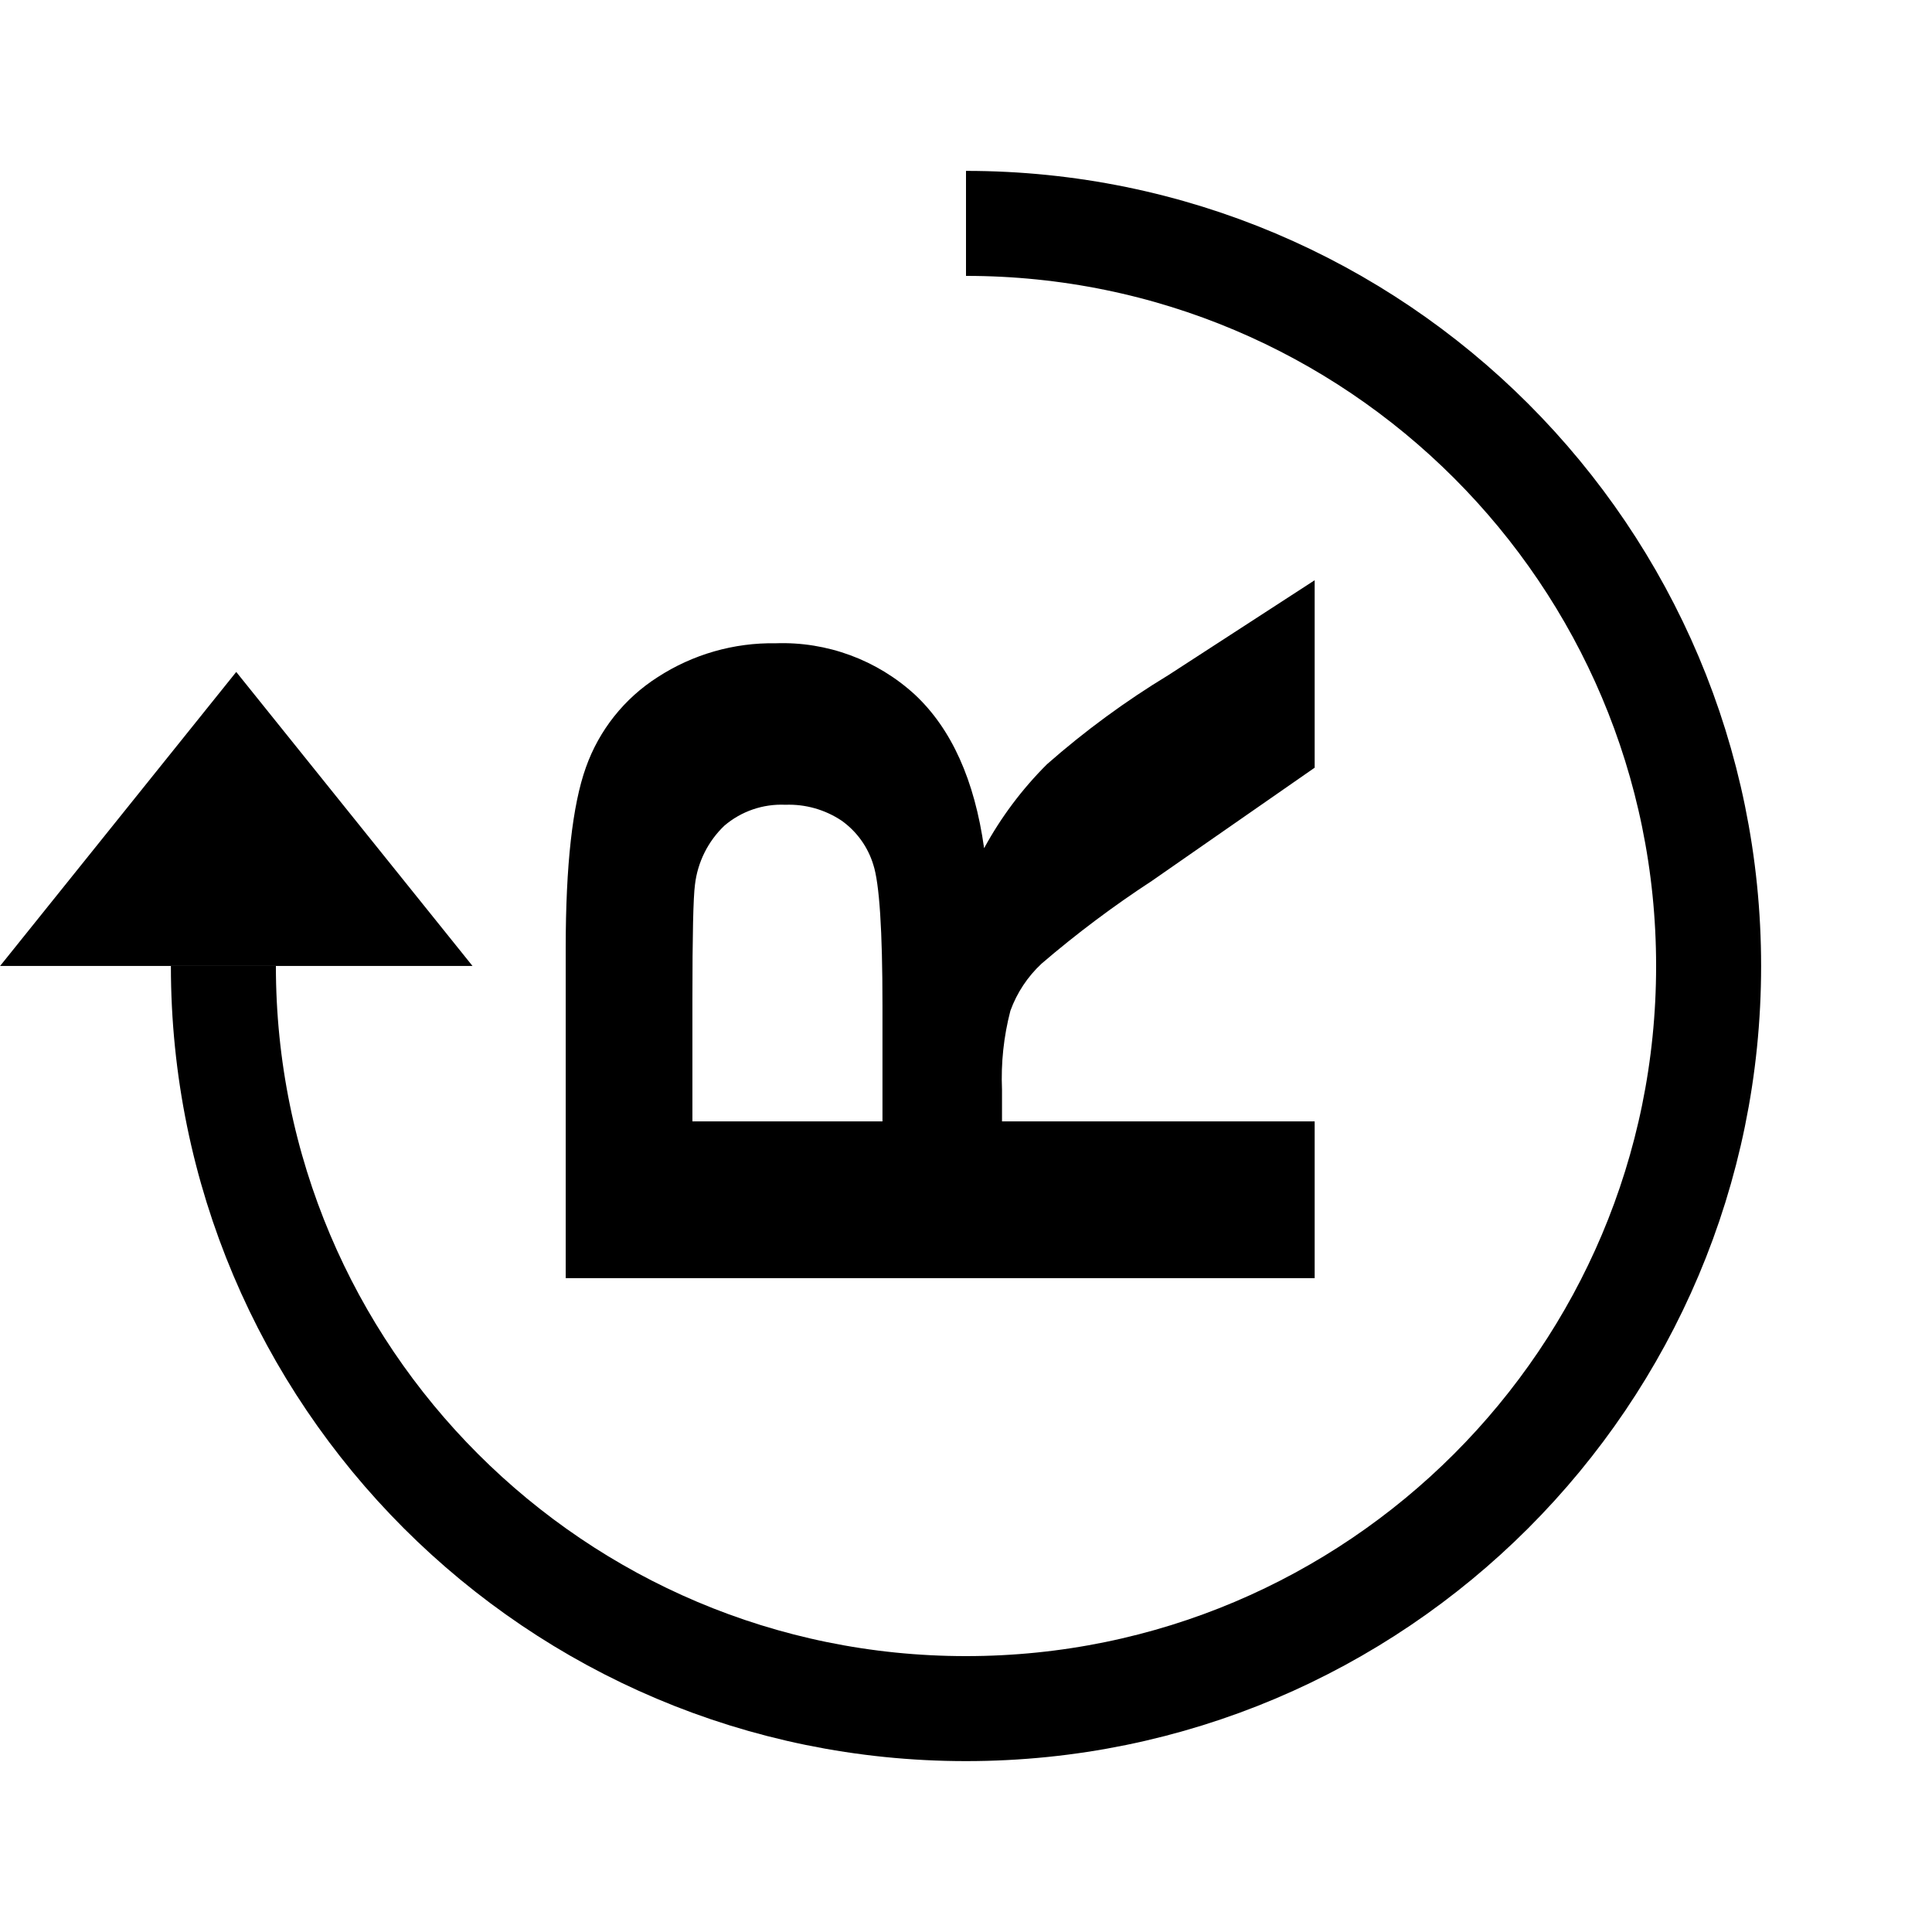
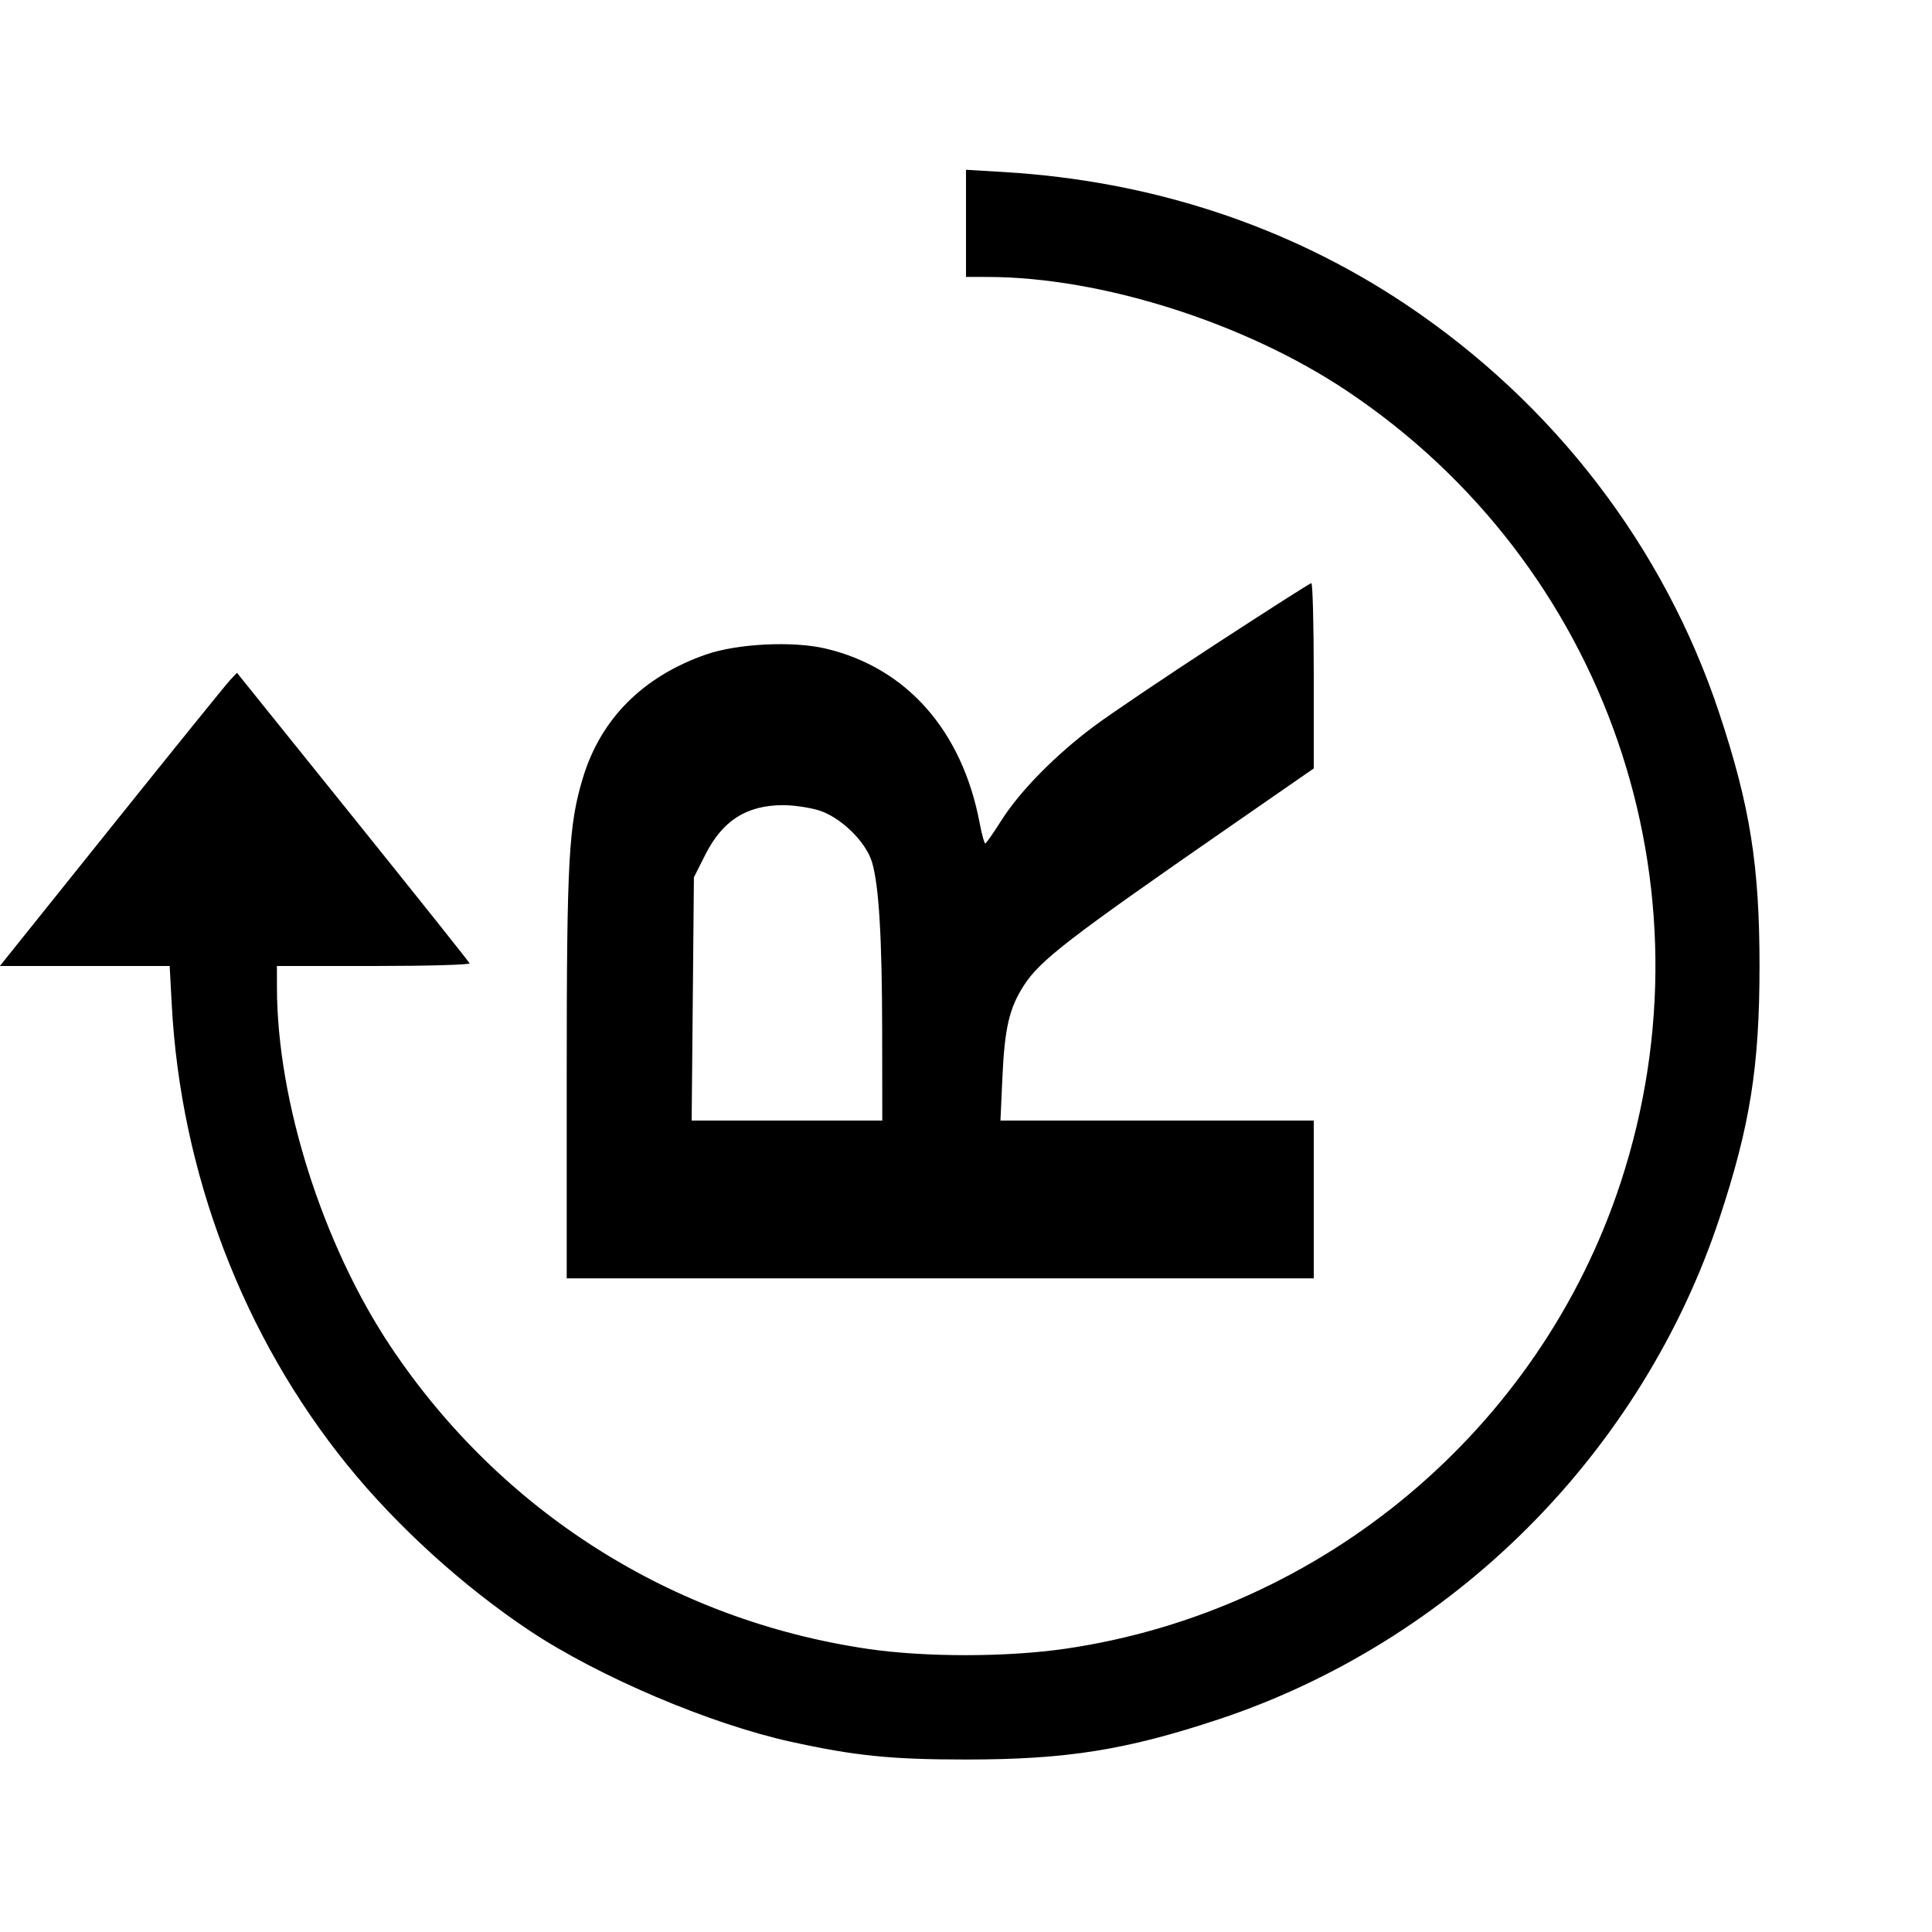
- <svg xmlns="http://www.w3.org/2000/svg" id="Rotation" width="184" height="184" viewBox="0 0 184 184">
-   <defs>
-     <style>
-       .cls-1, .cls-2, .cls-3 {
-         fill-rule: evenodd;
-       }
- 
-       .cls-2 {
-         fill: none;
-       }
- 
-       .cls-2, .cls-3 {
-         stroke: #000;
-         stroke-width: 10px;
-       }
-     </style>
-   </defs>
-   <g id="_270_" data-name="270°">
-     <path id="R_270_4_SVG" data-name="R 270 4 SVG" class="cls-1" d="M125.206,106.8H95.429v-3.026a25.457,25.457,0,0,1,.8-7.515A11.489,11.489,0,0,1,99.2,91.773a100.93,100.93,0,0,1,10.485-7.867l15.521-10.792V55.261L111.29,64.288a81.54,81.54,0,0,0-11.58,8.5,34.722,34.722,0,0,0-5.985,7.993q-1.362-9.732-6.593-14.625a18.645,18.645,0,0,0-13.258-4.892A20.016,20.016,0,0,0,62.635,64.49a16.875,16.875,0,0,0-6.836,8.6q-1.921,5.371-1.922,17.222v31.418h71.329V106.8Zm-59.262,0V95.152q0-9.078.243-10.893a9.255,9.255,0,0,1,2.8-5.623A8.364,8.364,0,0,1,74.8,76.644a9.044,9.044,0,0,1,5.352,1.513,8.017,8.017,0,0,1,3.017,4.186q0.876,2.674.876,13.415V106.8h-18.1Z" />
-     <path id="circle_270" data-name="circle 270" class="cls-2" d="M92,21.275A70.725,70.725,0,1,1,21.275,92" />
-     <path id="Triangle_1_copy" data-name="Triangle 1 copy" class="cls-3" d="M22.5,71.978L34.567,86.994H10.44Z" />
-   </g>
+ <svg xmlns="http://www.w3.org/2000/svg" width="184" height="184">
+   <path d="M92 21.272v5.101l2.07.003c10.795.013 24.483 4.355 34.205 10.851 24.722 16.519 35.327 47.176 26.078 75.387-7.695 23.465-28.32 40.801-52.826 44.399-5.593.821-13.401.831-18.887.023-18.613-2.738-34.93-13.072-45.413-28.761-6.496-9.722-10.838-23.41-10.851-34.205L26.373 92h9.226c5.074 0 9.179-.116 9.123-.257-.056-.141-5.063-6.424-11.127-13.961L22.569 64.078l-.66.698c-.363.383-5.444 6.666-11.291 13.961L-.013 92h16.172l.2 3.711c.86 16.005 6.795 31.559 16.713 43.808 4.72 5.828 11.043 11.574 17.375 15.789 6.561 4.368 17.155 8.874 24.84 10.566 6.127 1.349 9.567 1.699 16.713 1.699 9.581 0 15.227-.899 24.073-3.832 10.947-3.63 21.121-9.936 29.426-18.242 8.306-8.305 14.612-18.479 18.242-29.426 2.933-8.846 3.832-14.492 3.832-24.073s-.899-15.227-3.832-24.073c-5.248-15.827-15.753-29.518-29.895-38.963-11.171-7.459-24.199-11.745-38.243-12.58L92 16.17v5.102m23.877 40.011c-4.831 3.148-10.075 6.685-11.654 7.859-3.663 2.726-7.092 6.207-8.85 8.987-.759 1.2-1.452 2.19-1.54 2.2-.088.01-.328-.868-.533-1.951-1.67-8.804-6.962-14.796-14.671-16.61-3.134-.738-8.429-.472-11.418.575-5.963 2.087-9.969 6.092-11.675 11.672-1.382 4.52-1.563 7.812-1.563 28.427v19.305h71.147V106.72H95.281l.184-4.063c.213-4.741.65-6.628 2.033-8.783 1.551-2.417 4.211-4.469 19.725-15.218l7.897-5.472v-8.838c0-4.862-.104-8.827-.23-8.813-.127.015-4.183 2.603-9.013 5.75M77.914 77.156c2.094.614 4.546 2.981 5.136 4.957.656 2.197.956 7.19.966 16.097l.011 8.51H65.872l.108-11.584.107-11.585 1.073-2.127c1.649-3.268 3.902-4.716 7.381-4.744.939-.007 2.457.207 3.373.476" fill-rule="evenodd" />
</svg>
